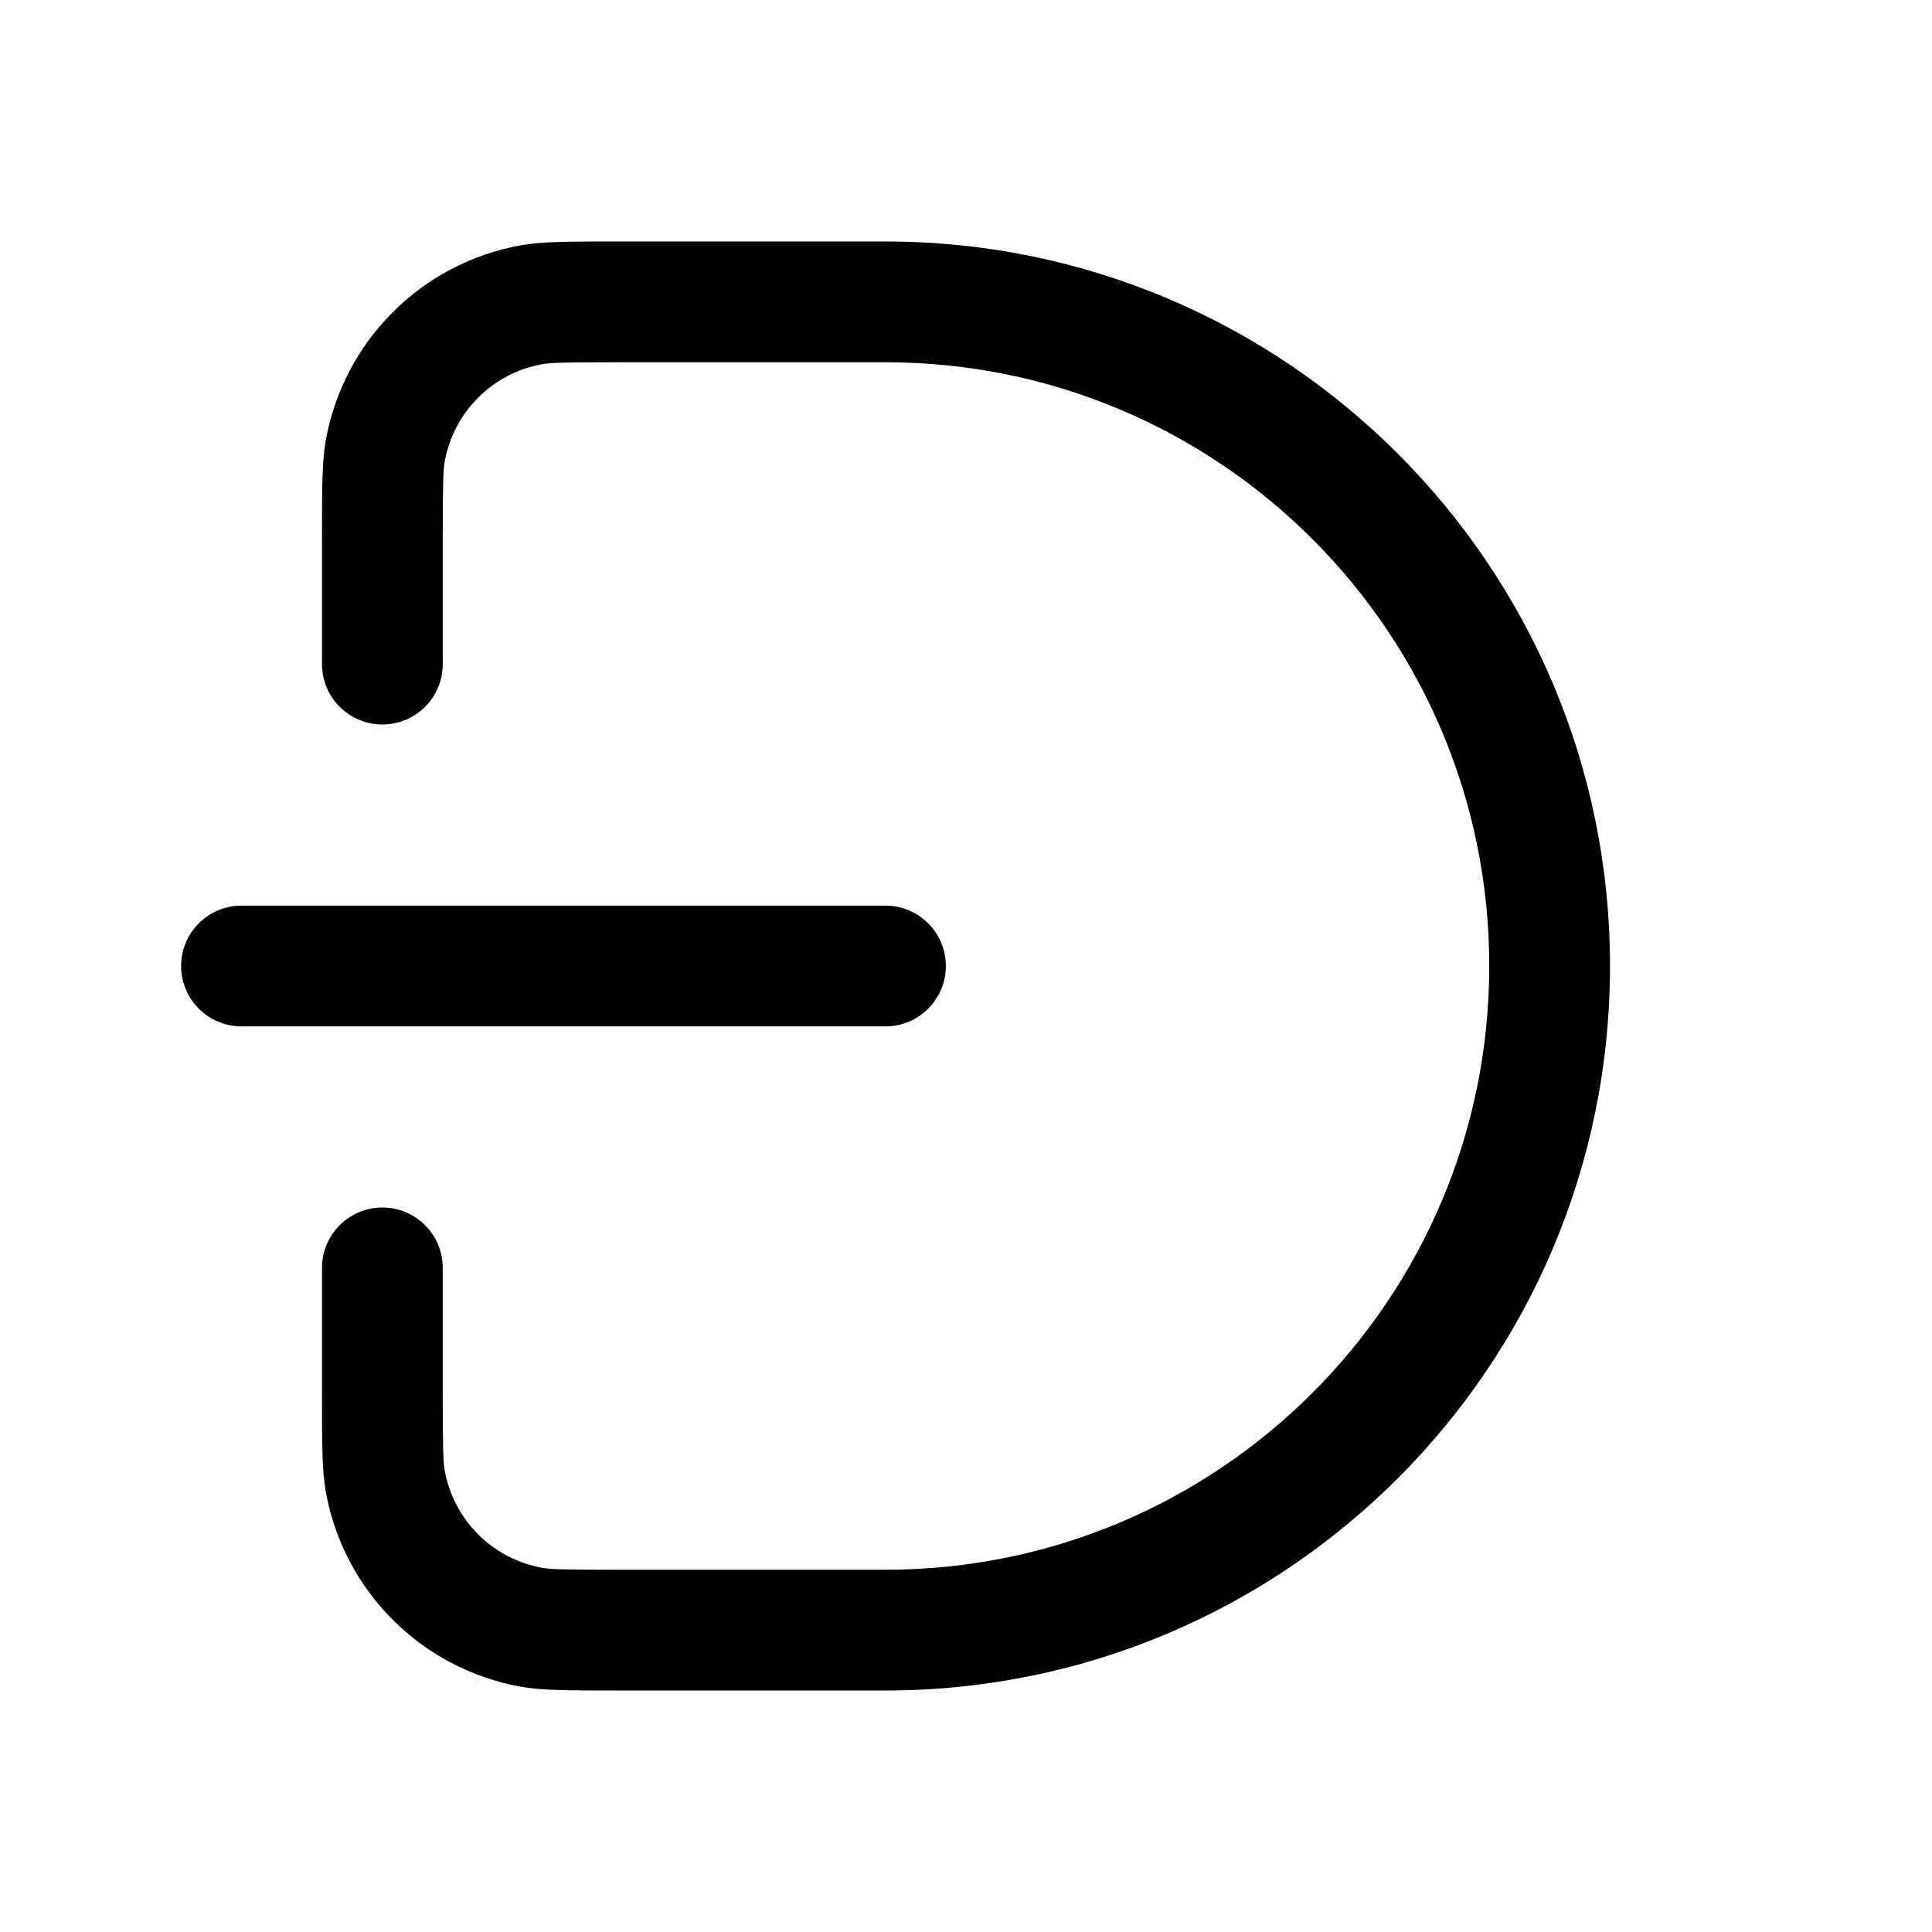
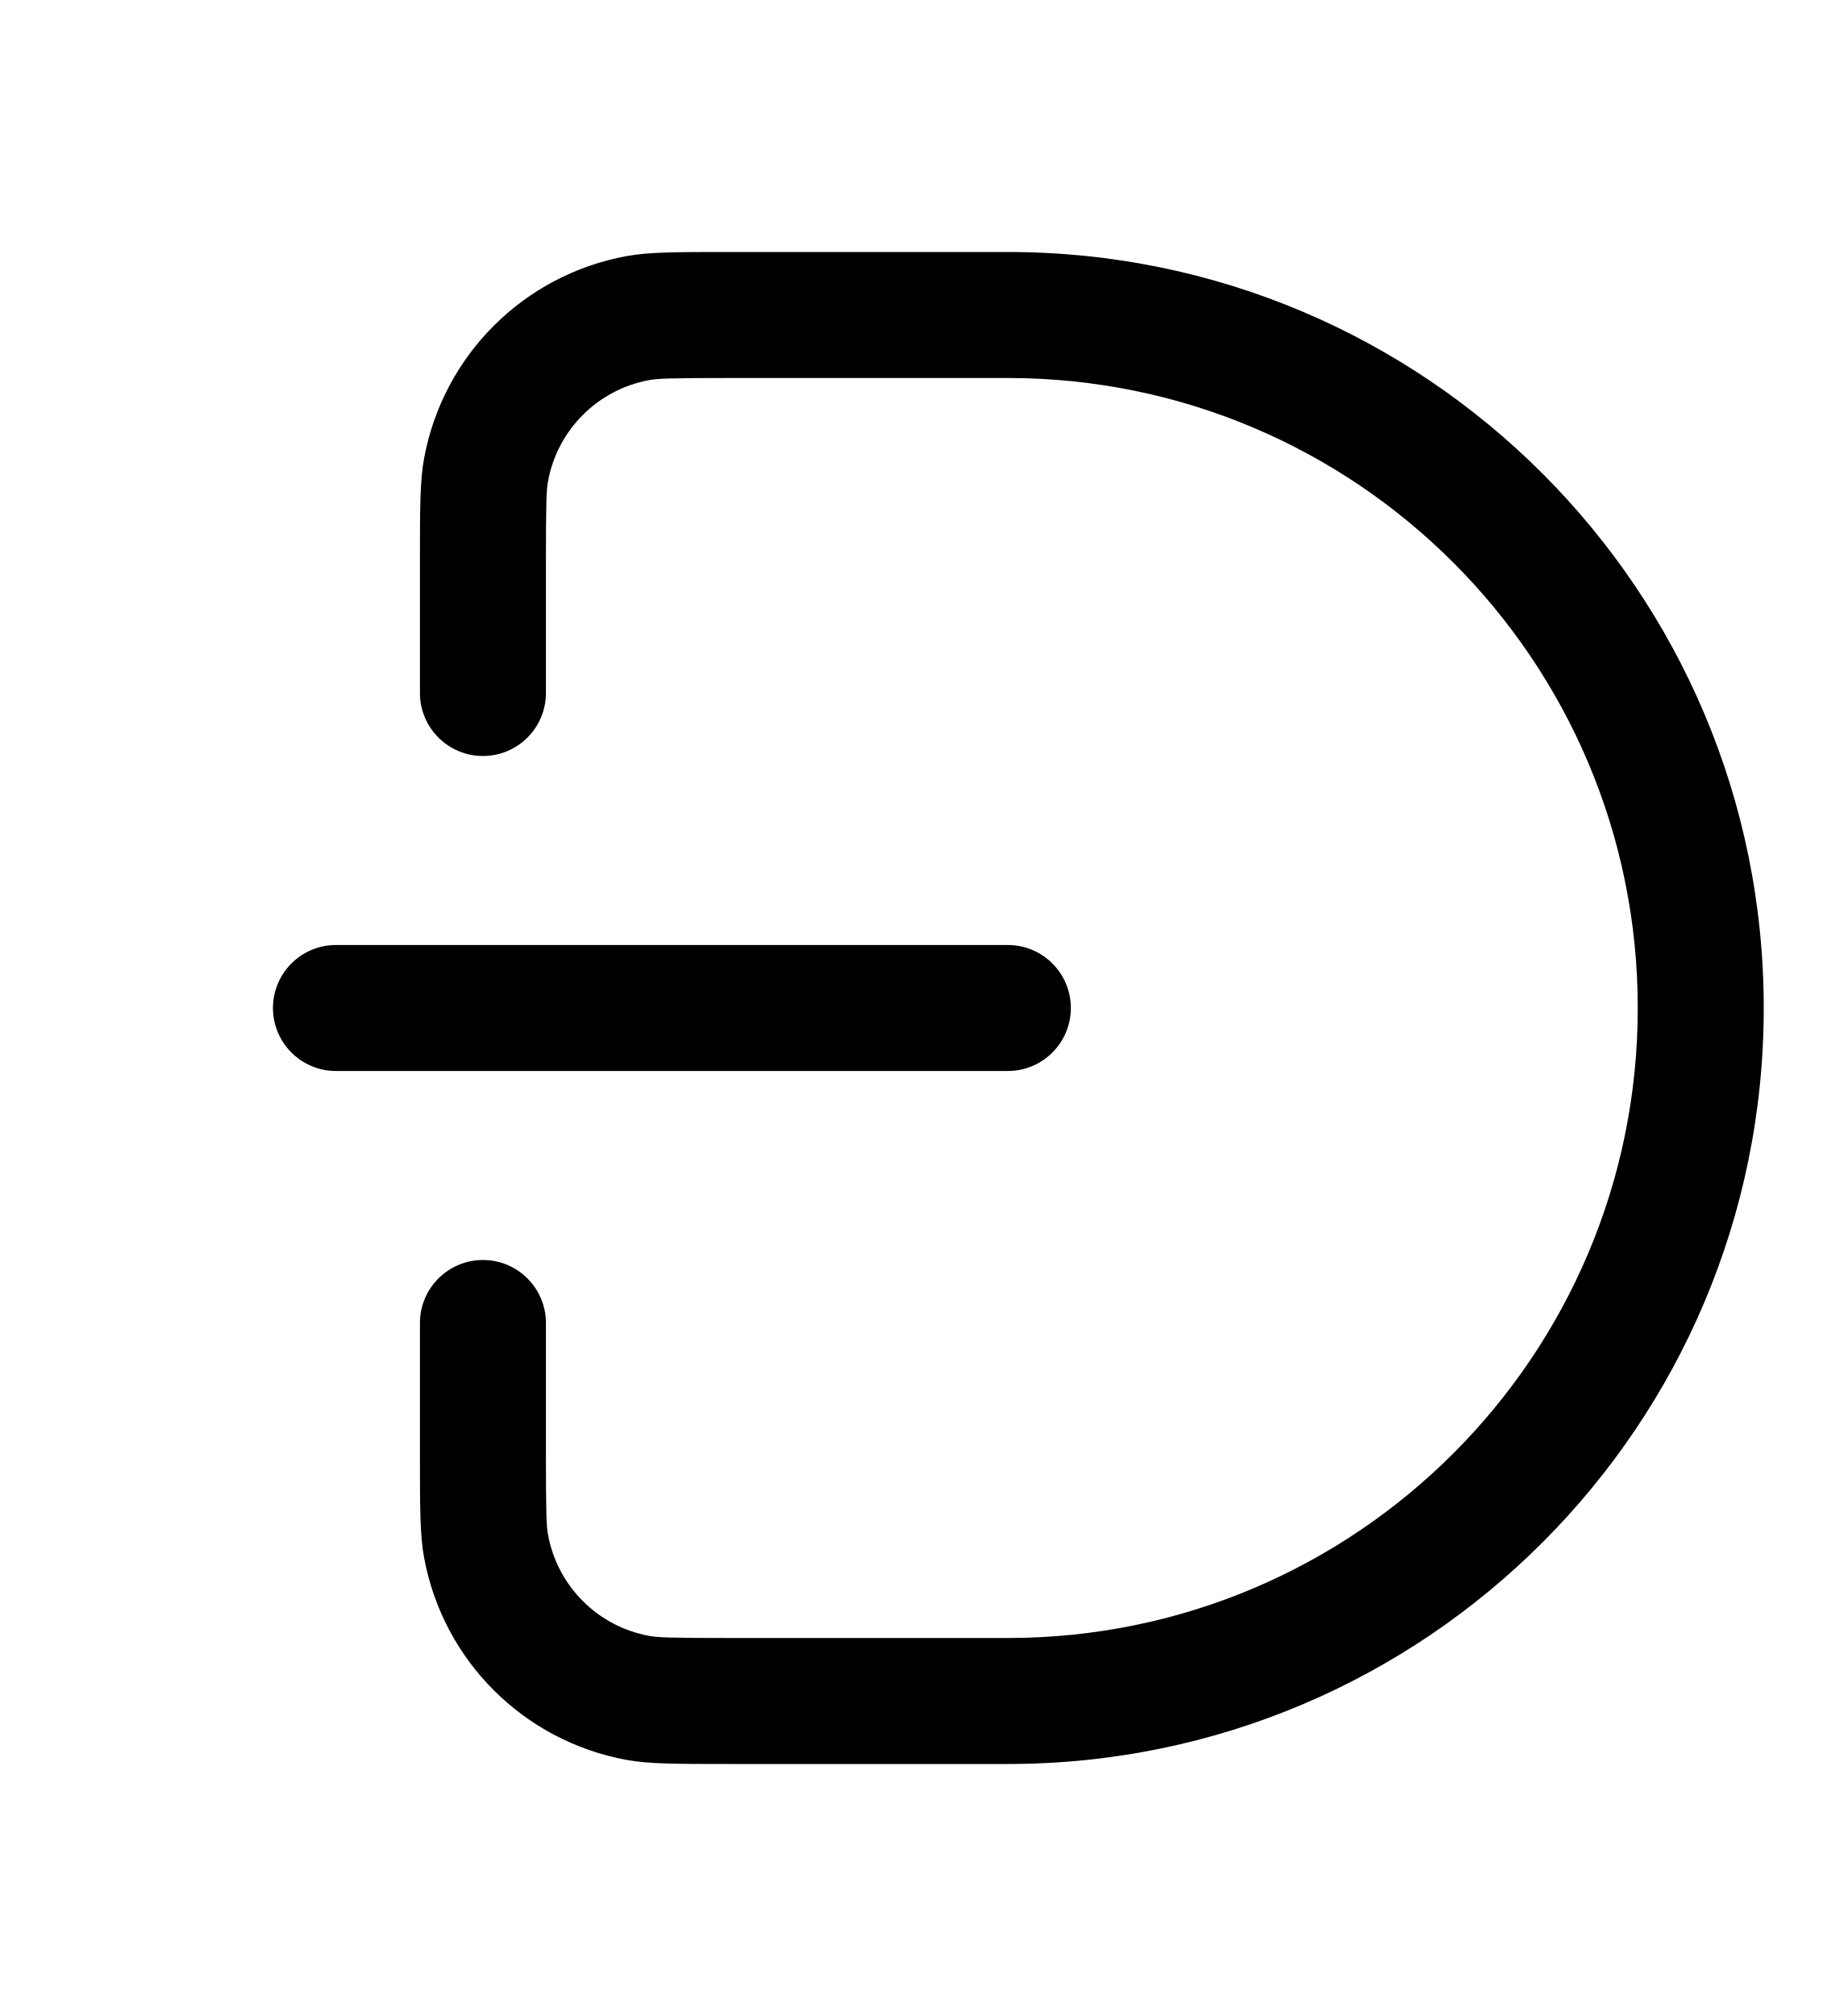
- <svg xmlns="http://www.w3.org/2000/svg" width="24" height="24" viewBox="0 0 24 24" fill="none">
+ <svg xmlns="http://www.w3.org/2000/svg" width="22" height="24" viewBox="0 0 20 24" fill="none">
  <path d="M11 4.5H7.692C6.983 4.5 6.83 4.506 6.73 4.525C6.117 4.637 5.637 5.117 5.525 5.73C5.506 5.83 5.5 5.983 5.5 6.692V8.25C5.5 8.664 5.164 9 4.75 9C4.336 9 4 8.664 4 8.25V6.692C4 6.049 4 5.727 4.049 5.459C4.274 4.233 5.233 3.274 6.459 3.049C6.727 3 7.049 3 7.692 3H11C15.971 3 20 7.029 20 12C20 16.971 15.971 21 11 21H7.692C7.049 21 6.727 21 6.459 20.951C5.233 20.726 4.274 19.767 4.049 18.541C4 18.273 4 17.951 4 17.308V15.75C4 15.336 4.336 15 4.75 15C5.164 15 5.5 15.336 5.5 15.75V17.308C5.5 18.017 5.506 18.17 5.525 18.27C5.637 18.883 6.117 19.363 6.73 19.475C6.83 19.494 6.983 19.5 7.692 19.5H11C15.142 19.5 18.5 16.142 18.5 12C18.5 7.858 15.142 4.5 11 4.5Z" fill="black" />
  <path d="M3 11.25C2.586 11.25 2.25 11.586 2.25 12C2.25 12.414 2.586 12.75 3 12.75H11C11.414 12.75 11.75 12.414 11.75 12C11.75 11.586 11.414 11.25 11 11.25H3Z" fill="black" />
</svg>
